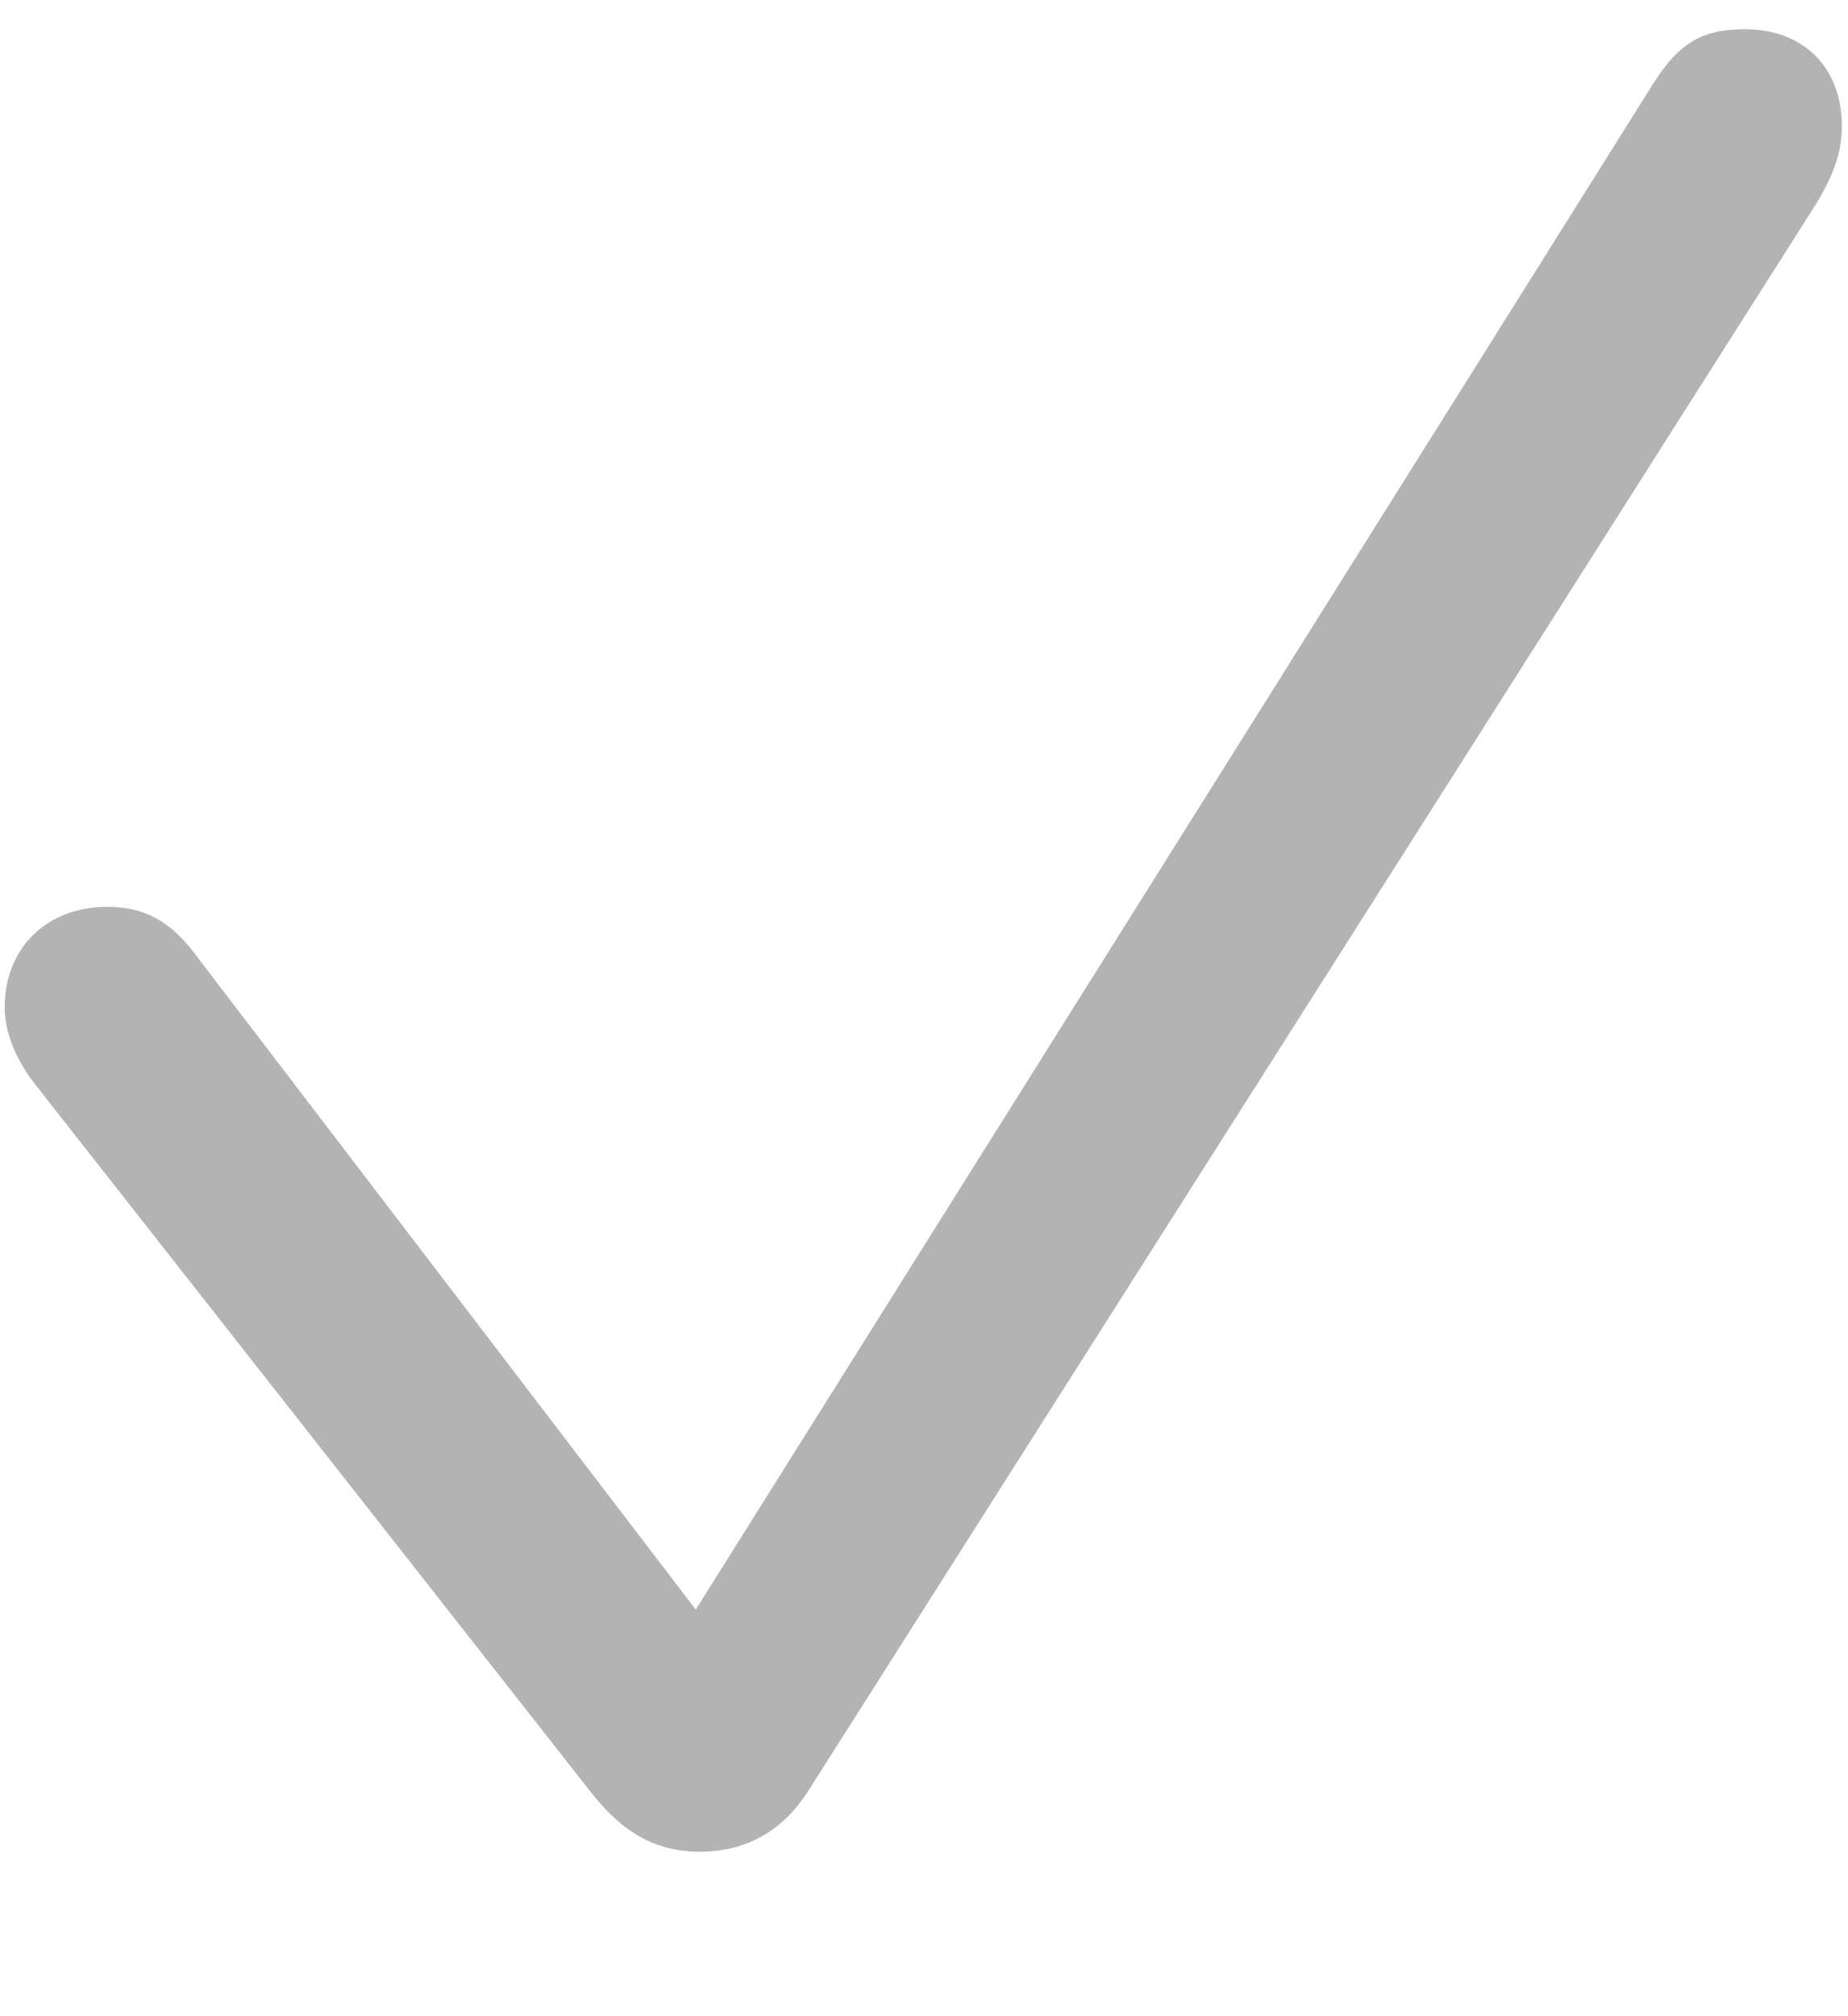
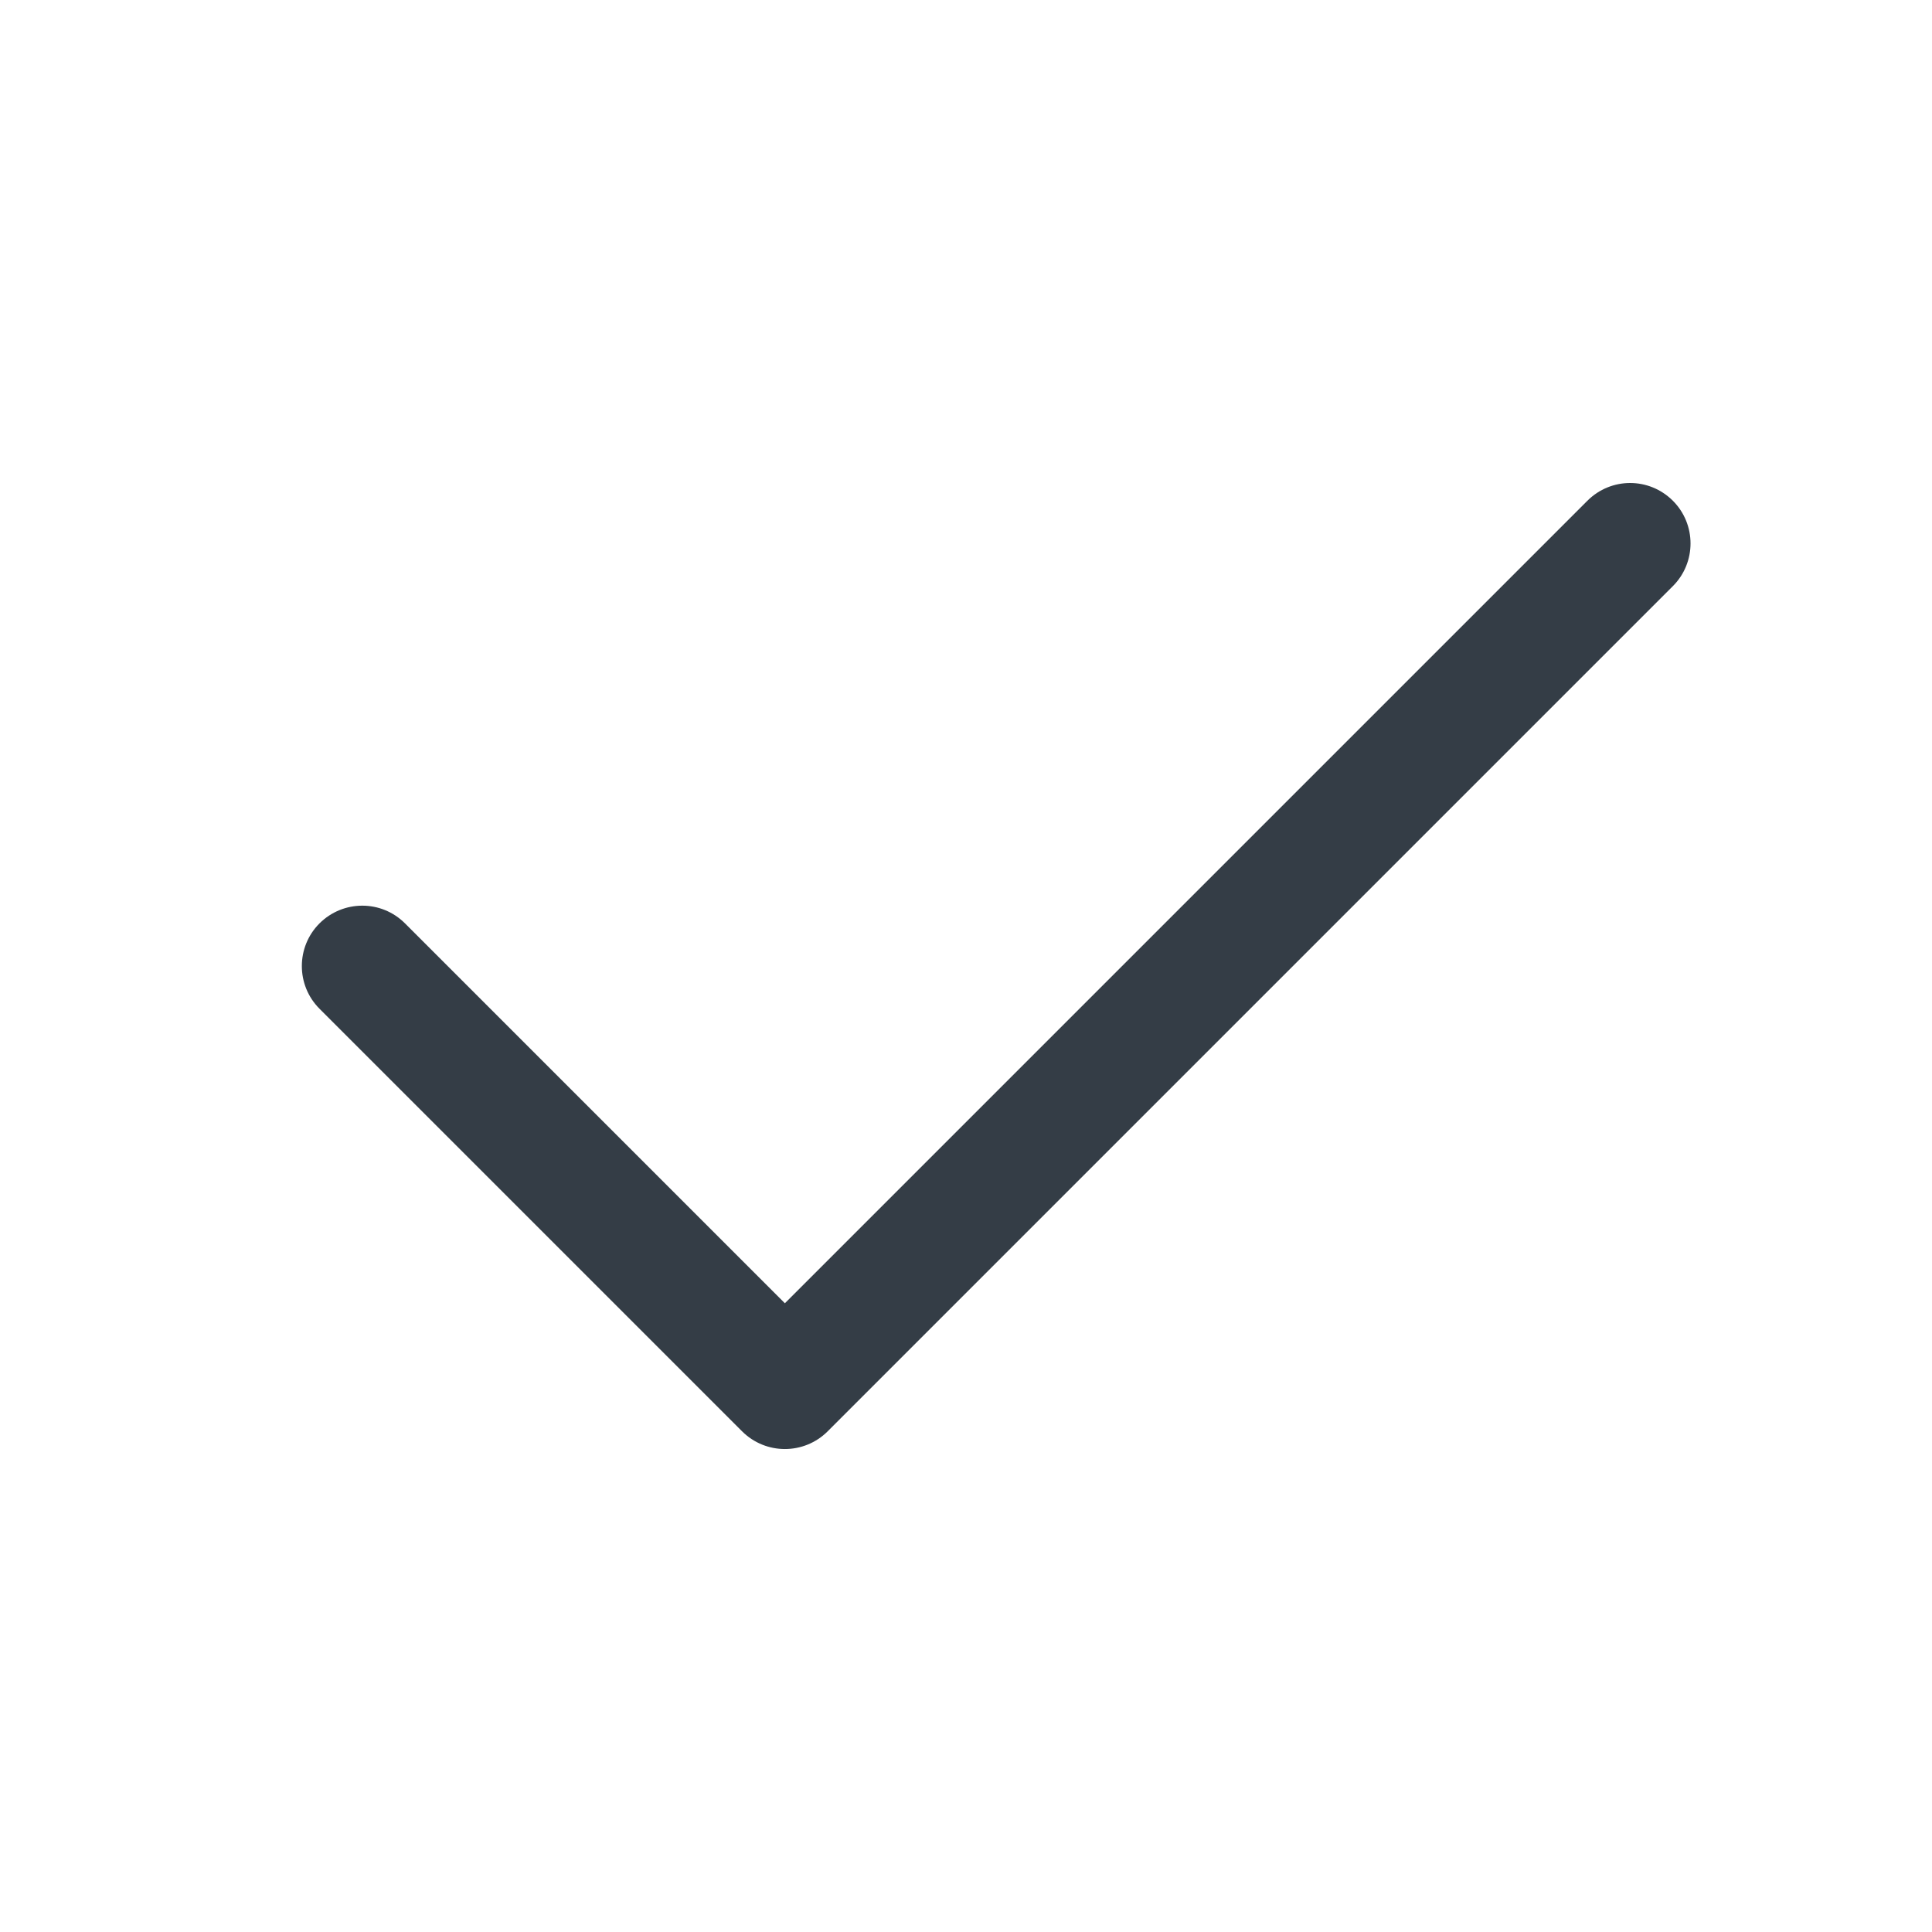
- <svg xmlns="http://www.w3.org/2000/svg" width="11" height="12" viewBox="0 0 11 12" fill="none">
-   <path opacity="0.3" d="M4.167 11.022C4.44 11.022 4.656 10.901 4.808 10.666L10.807 1.221C10.921 1.037 10.965 0.897 10.965 0.751C10.965 0.402 10.737 0.174 10.388 0.174C10.134 0.174 9.994 0.256 9.842 0.498L4.142 9.581L1.184 5.709C1.025 5.487 0.866 5.398 0.638 5.398C0.276 5.398 0.028 5.646 0.028 5.995C0.028 6.141 0.092 6.306 0.212 6.458L3.507 10.654C3.697 10.901 3.894 11.022 4.167 11.022Z" fill="black" />
+ <svg xmlns="http://www.w3.org/2000/svg" width="16" height="16" viewBox="0 0 16 16" fill="none">
+   <path fill-rule="evenodd" clip-rule="evenodd" d="M13.854 4.147C14.049 4.342 14.049 4.659 13.854 4.854L6.854 11.854C6.658 12.049 6.342 12.049 6.146 11.854L2.646 8.354C2.451 8.159 2.451 7.842 2.646 7.647C2.842 7.452 3.158 7.451 3.354 7.647L6.5 10.793L13.146 4.147C13.342 3.951 13.658 3.951 13.854 4.147Z" fill="#343D46" />
</svg>
